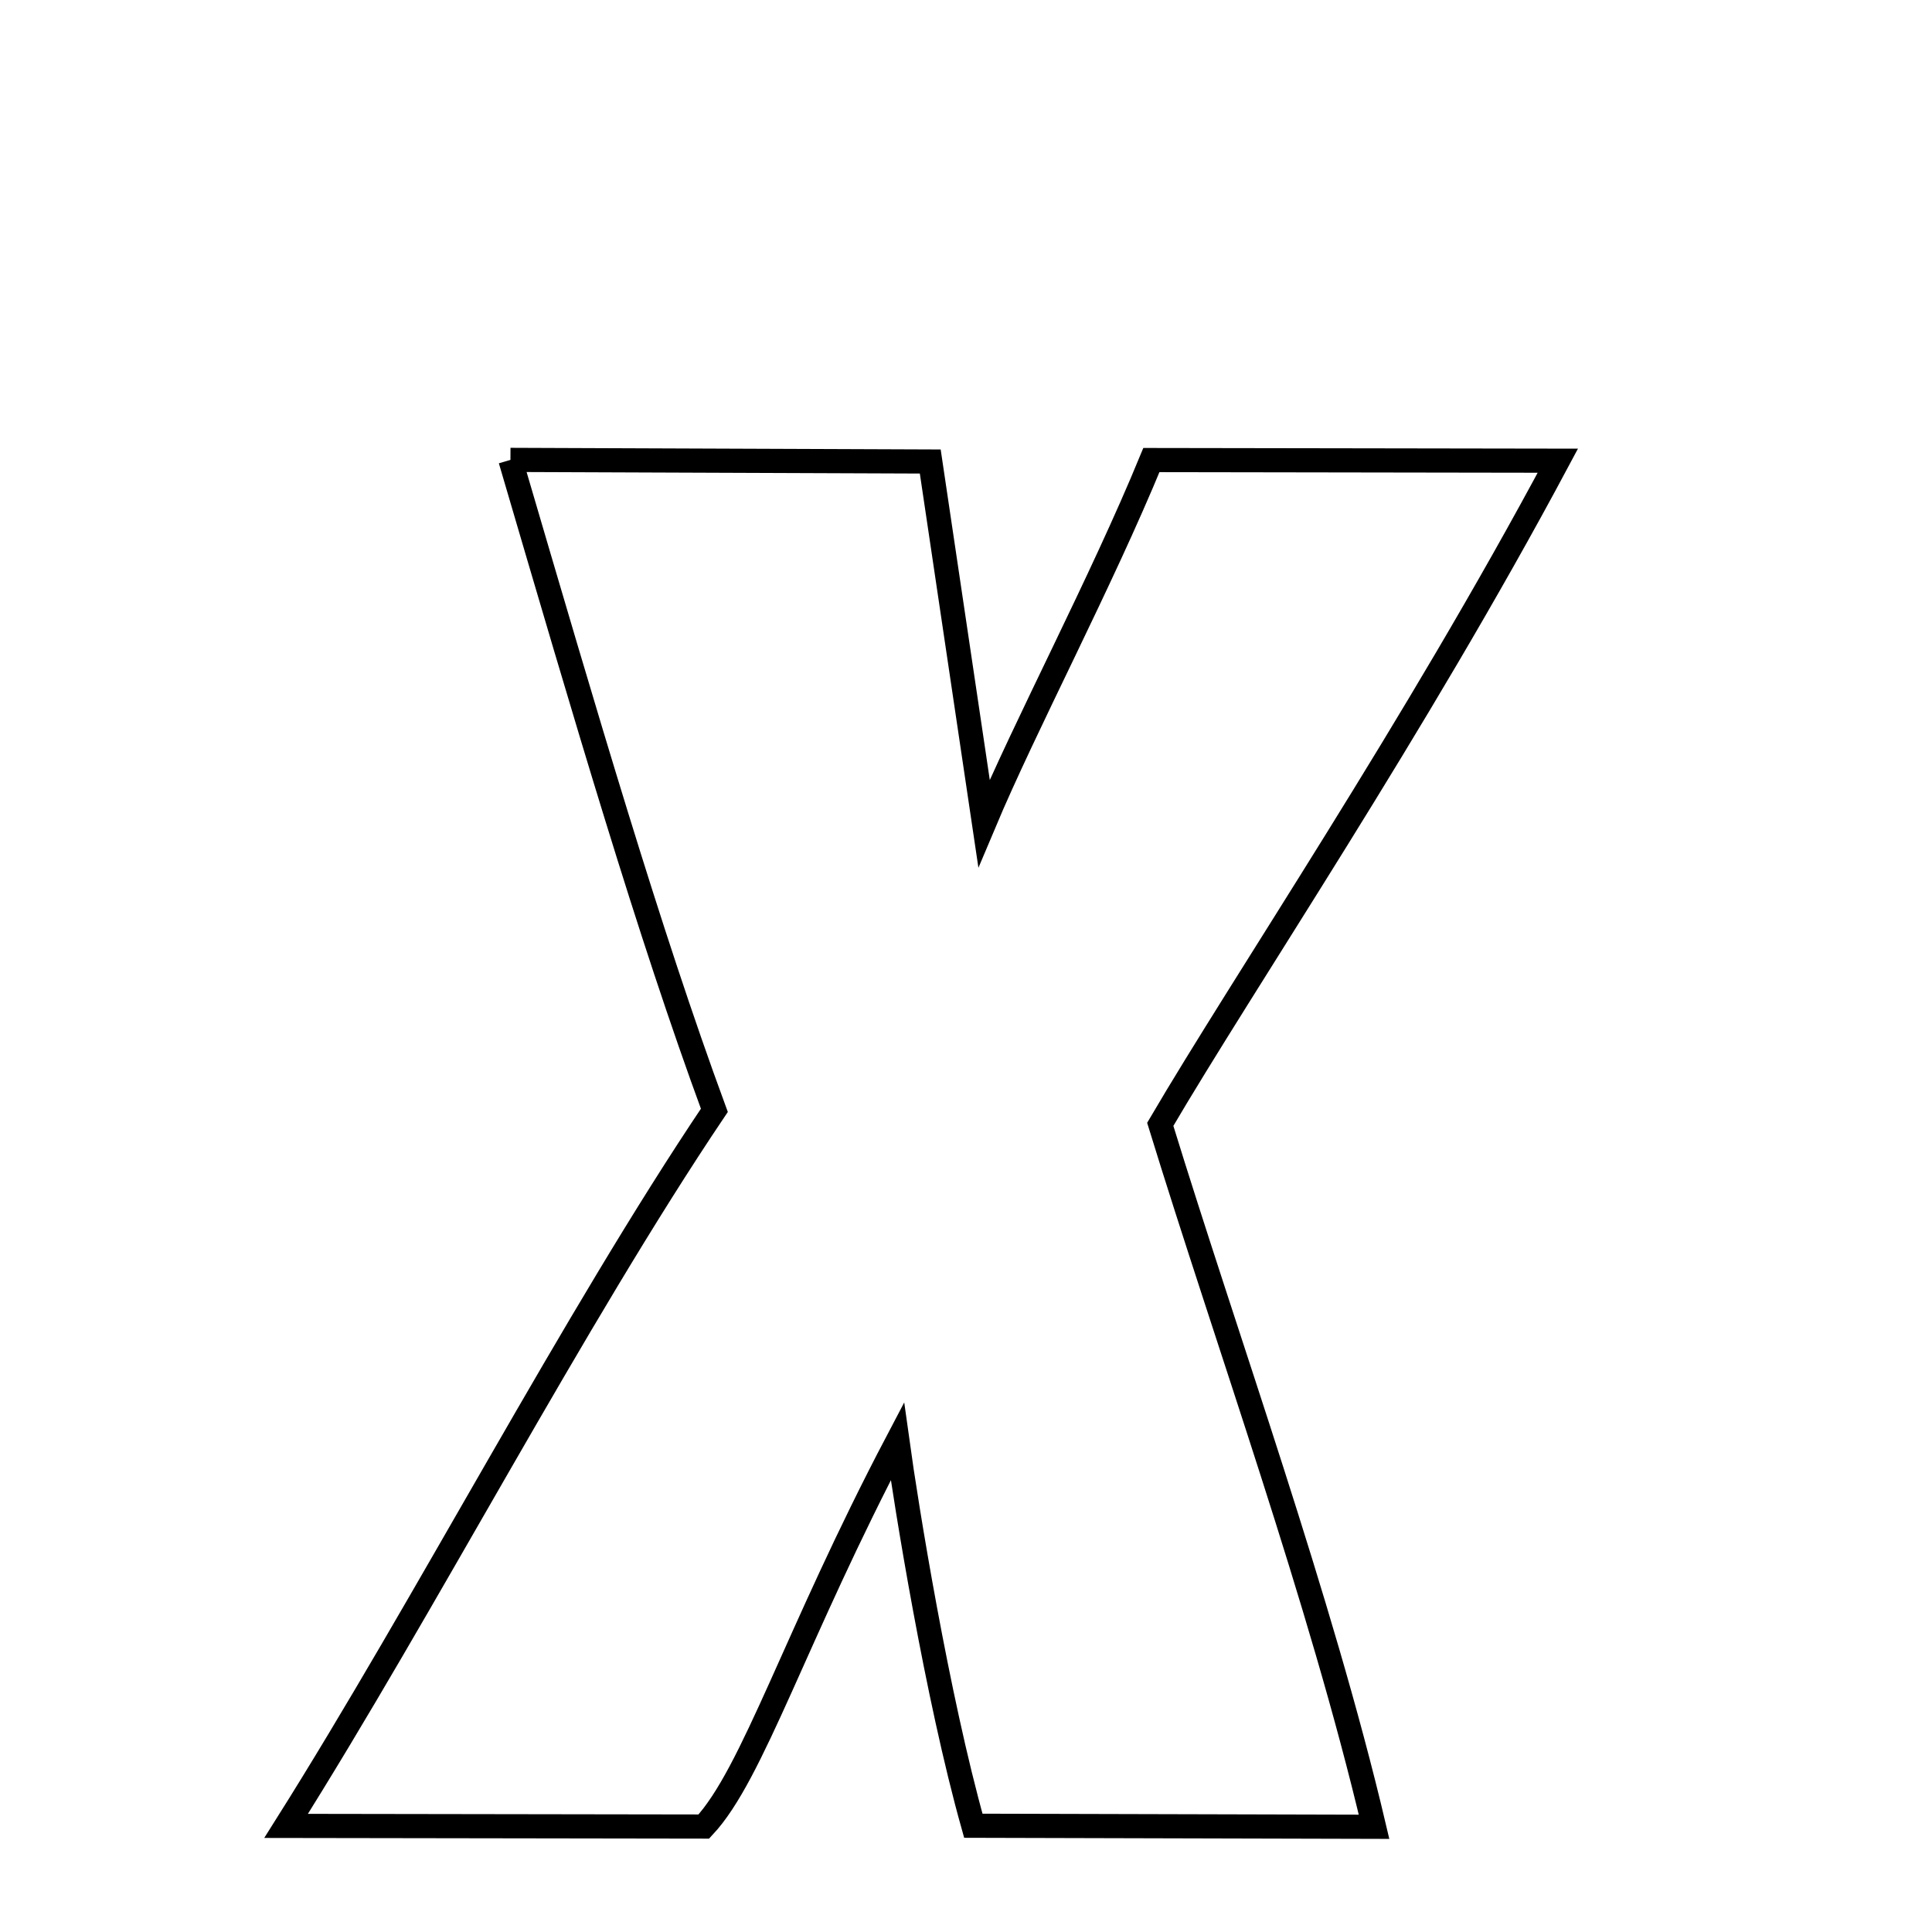
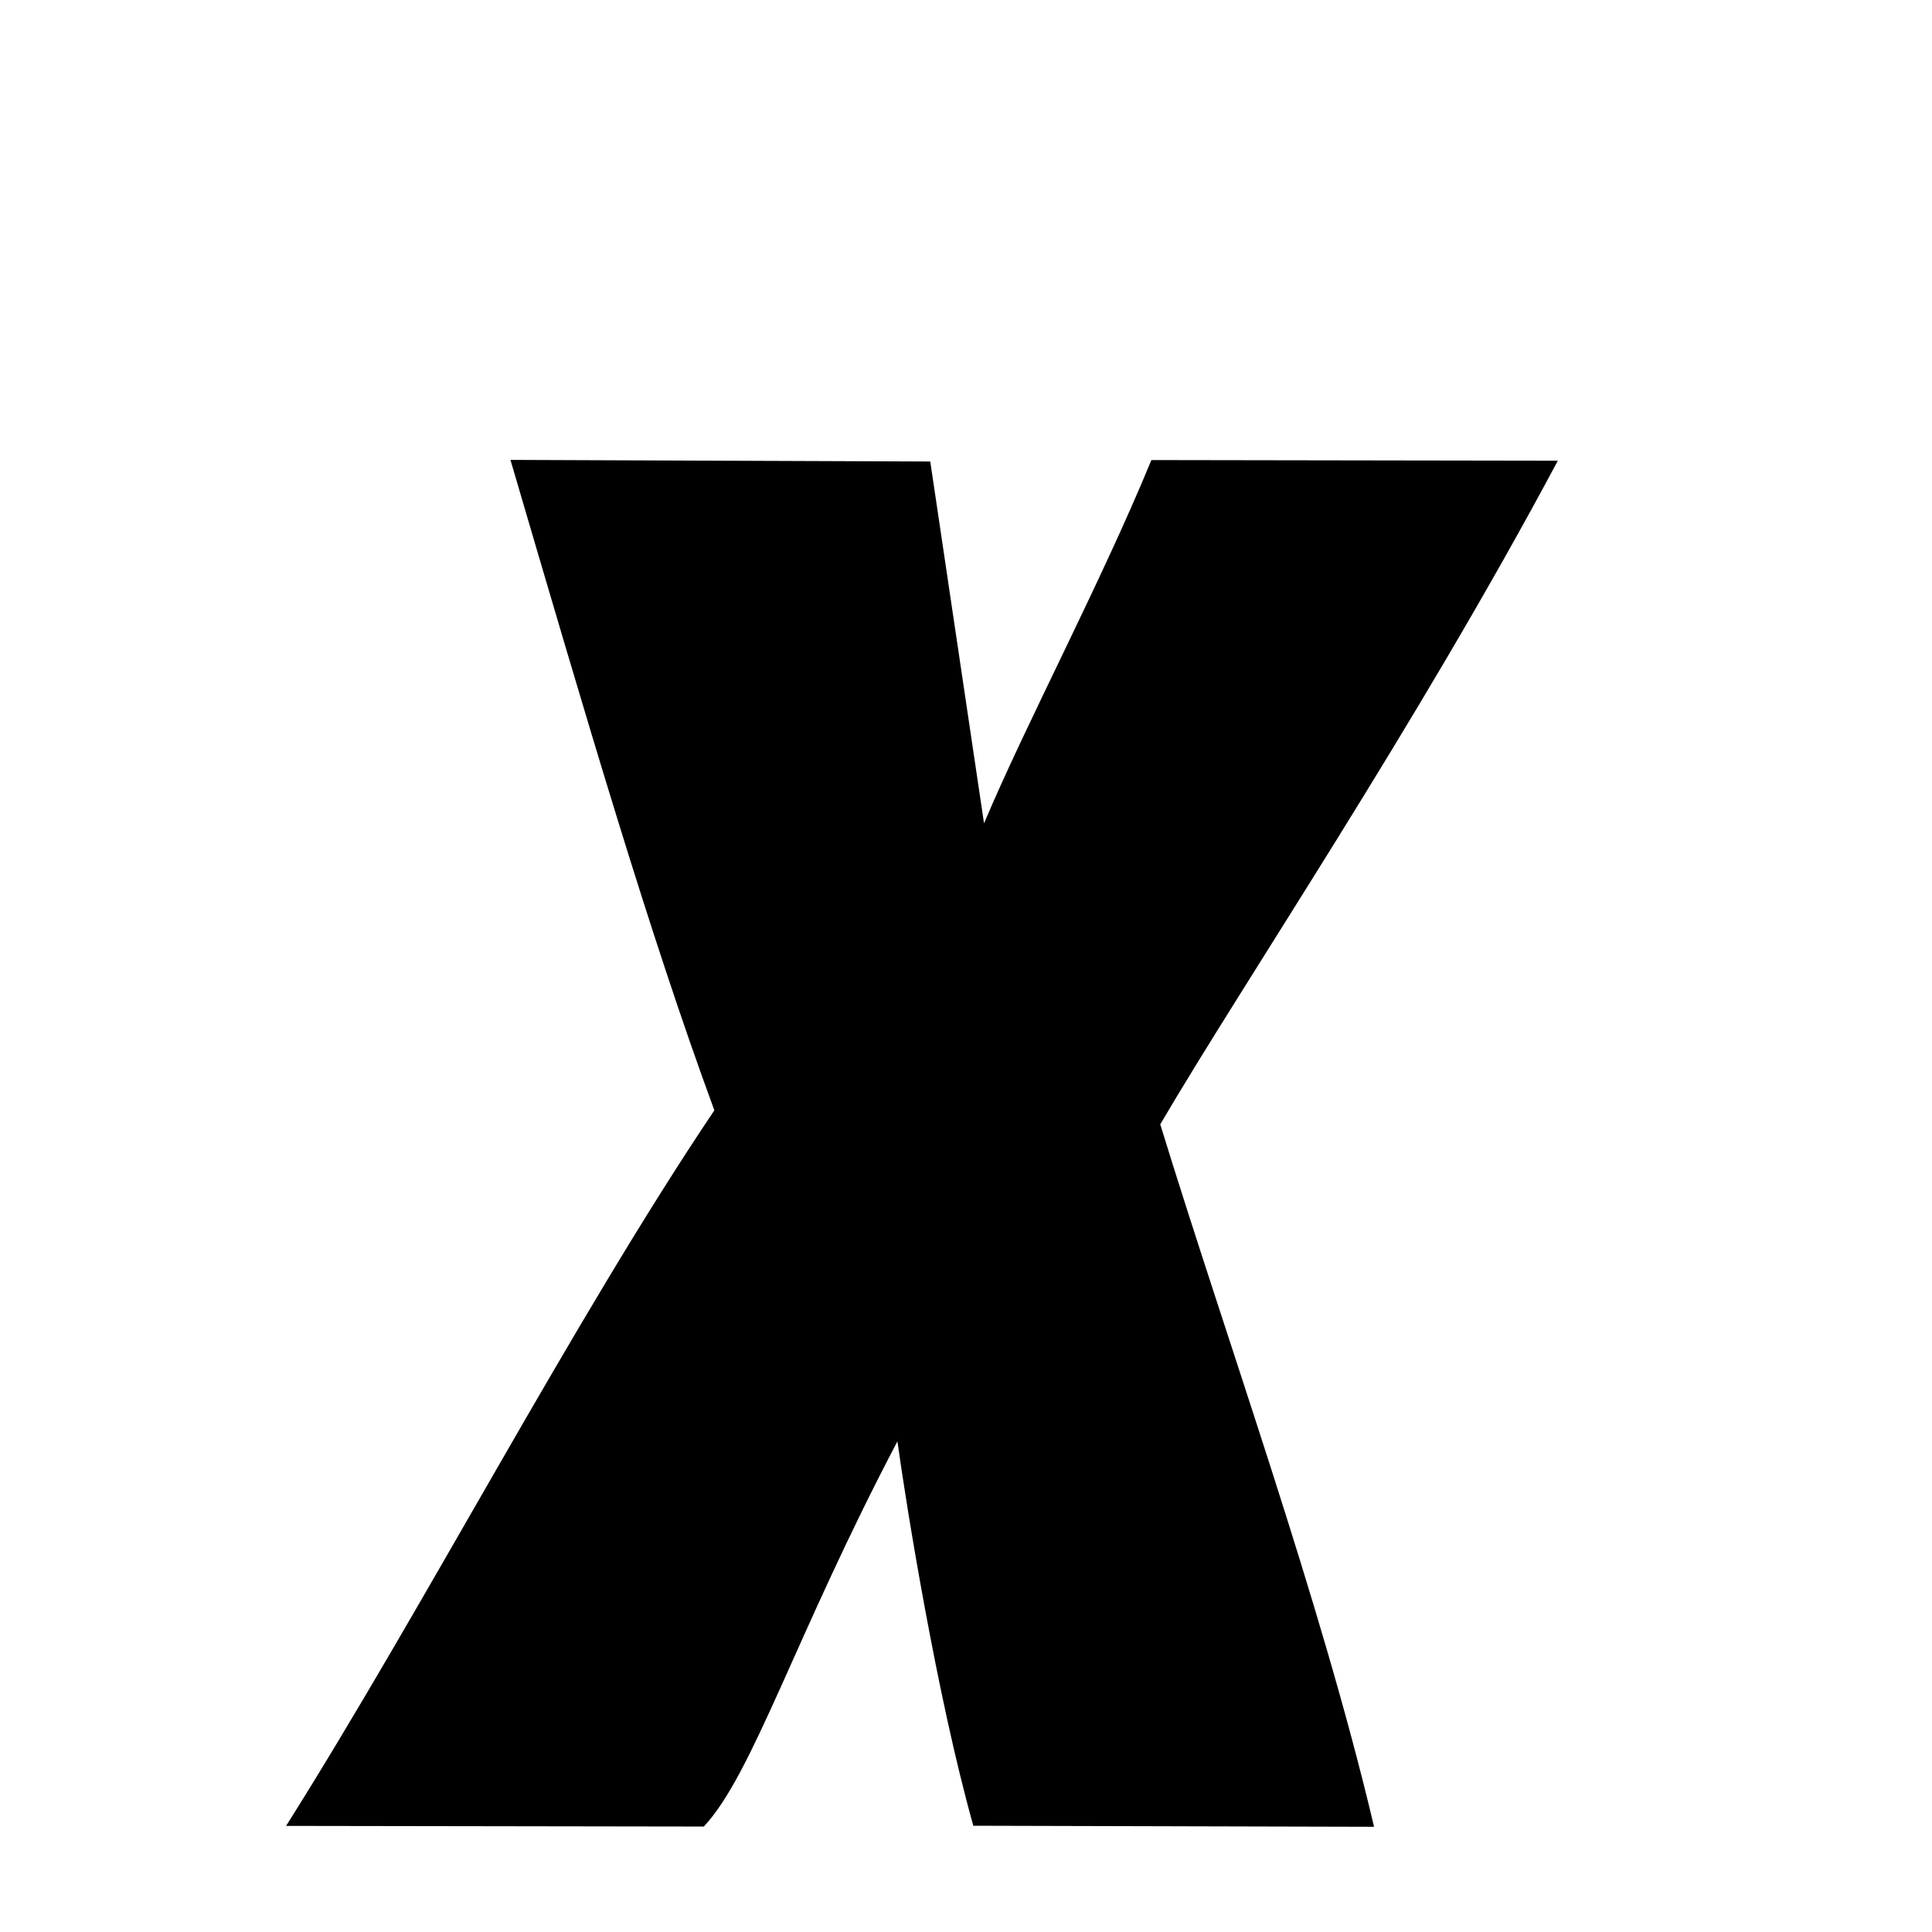
<svg xmlns="http://www.w3.org/2000/svg" width="50px" height="50px" style="-ms-transform: rotate(360deg); -webkit-transform: rotate(360deg); transform: rotate(360deg);" preserveAspectRatio="xMidYMid meet" viewBox="0 0 24 24">
-   <path d="M 6.341 5.713 L 11.556 5.733 L 12.224 10.228 C 12.745 8.991 13.676 7.239 14.303 5.715 L 19.352 5.723 C 17.575 9.052 15.45 12.198 14.413 13.967 C 15.245 16.673 16.404 19.87 17.069 22.693 L 12.091 22.68 C 11.638 21.068 11.259 18.708 11.148 17.905 C 9.878 20.321 9.353 22.039 8.743 22.69 L 3.554 22.682 C 5.289 19.929 7.124 16.394 8.874 13.793 C 8.056 11.569 7.296 8.965 6.341 5.713 " fill="none" stroke="black" stroke-width="0.3" />
+   <path d="M 6.341 5.713 L 11.556 5.733 L 12.224 10.228 C 12.745 8.991 13.676 7.239 14.303 5.715 L 19.352 5.723 C 17.575 9.052 15.45 12.198 14.413 13.967 C 15.245 16.673 16.404 19.87 17.069 22.693 L 12.091 22.68 C 11.638 21.068 11.259 18.708 11.148 17.905 C 9.878 20.321 9.353 22.039 8.743 22.69 L 3.554 22.682 C 5.289 19.929 7.124 16.394 8.874 13.793 C 8.056 11.569 7.296 8.965 6.341 5.713 " stroke-width="1.0" fill="rgb(0, 0, 0)" opacity="1.0" />
</svg>
